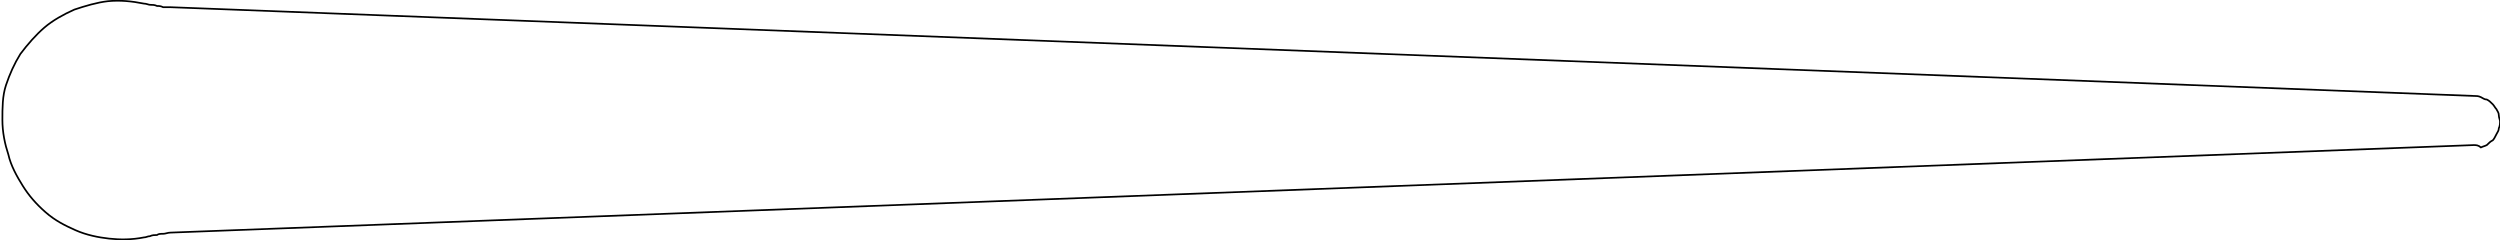
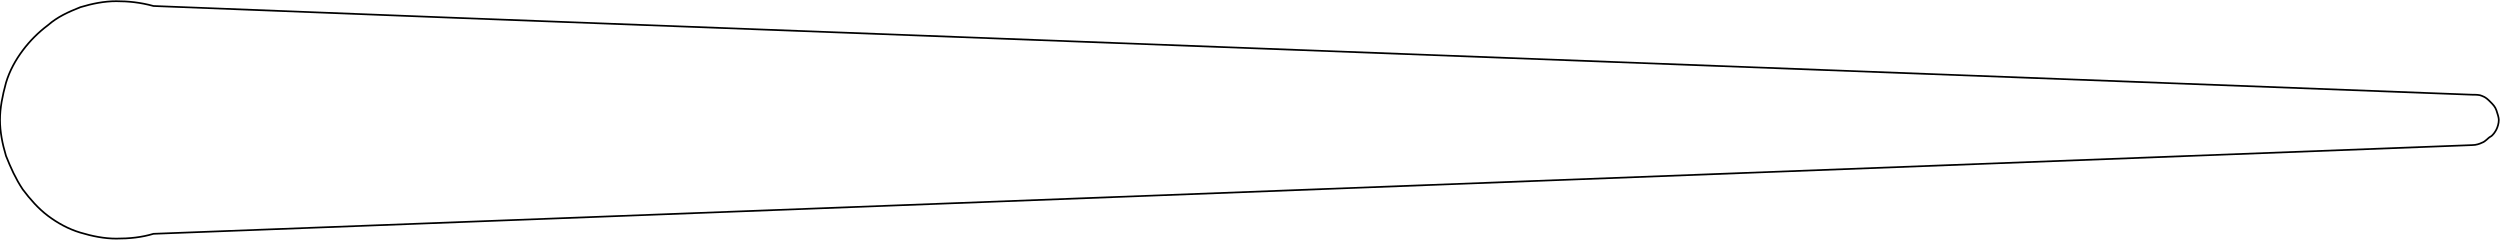
<svg xmlns="http://www.w3.org/2000/svg" version="1.1" id="Layer_1" x="0px" y="0px" viewBox="0 0 208.5 20" style="enable-background:new 0 0 208.5 20;" xml:space="preserve">
  <style type="text/css">
	.st0{fill:none;stroke:#000000;stroke-width:0.144;stroke-linecap:round;stroke-linejoin:round;}
</style>
-   <path class="st0" d="M206.3,12.1L14.2,19.4c-0.2,0-0.4,0.1-0.6,0.1s-0.4,0-0.5,0.1c-0.2,0-0.4,0-0.6,0.1c-0.2,0-0.3,0.1-0.5,0.1l0,0  c-1,0.2-2,0.2-2.9,0.1c-0.9-0.1-1.9-0.3-2.8-0.7c-0.9-0.4-1.7-0.8-2.5-1.5s-1.4-1.4-1.9-2.2s-1-1.7-1.2-2.6  c-0.3-0.9-0.5-1.9-0.5-2.9S0.2,8,0.5,7.1c0.3-0.9,0.7-1.8,1.2-2.6C2.3,3.7,3,2.9,3.7,2.3s1.6-1.1,2.5-1.5C7.1,0.5,8.1,0.2,9,0.1  C10,0,11,0.1,12,0.3l0,0c0.2,0,0.4,0.1,0.5,0.1c0.2,0,0.4,0,0.6,0.1c0.2,0,0.3,0,0.5,0.1c0.2,0,0.4,0,0.6,0l0,0l192.1,7.4  c0.2,0,0.4,0,0.6,0.1c0.2,0.1,0.3,0.2,0.5,0.2c0.2,0.1,0.3,0.2,0.5,0.4c0.1,0.1,0.2,0.3,0.3,0.4c0.1,0.2,0.2,0.3,0.2,0.5  c0,0.2,0.1,0.4,0.1,0.5c0,0.2,0,0.4-0.1,0.6c0,0.2-0.1,0.3-0.2,0.5c-0.1,0.2-0.2,0.4-0.3,0.5c-0.2,0.1-0.3,0.2-0.5,0.4  c-0.2,0.1-0.3,0.1-0.5,0.2C206.7,12.1,206.5,12.1,206.3,12.1L206.3,12.1" />
+   <path class="st0" d="M38.3,1.5l167.9,6.4c0.3,0,0.6,0,0.8,0.1c0.3,0.1,0.5,0.3,0.7,0.5s0.4,0.4,0.5,0.7c0.1,0.3,0.2,0.6,0.2,0.8l0,0  c0,0.3-0.1,0.6-0.2,0.8c-0.1,0.2-0.3,0.5-0.5,0.6s-0.4,0.4-0.7,0.5c-0.2,0.1-0.5,0.2-0.8,0.2l0,0L12.8,19.5c-1,0.3-2,0.4-3.1,0.4  c-1,0-2-0.2-3-0.5c-1-0.3-1.9-0.8-2.7-1.4c-0.8-0.6-1.5-1.4-2.1-2.2c-0.6-0.9-1-1.8-1.4-2.8c-0.3-1-0.5-2-0.5-3c0-1,0.2-2,0.5-3.1  c0.3-1,0.8-1.9,1.4-2.7C2.5,3.4,3.2,2.7,4,2.1C4.8,1.4,5.7,1,6.7,0.6c1-0.3,2-0.5,3-0.5c1,0,2,0.1,3.1,0.4l0,0L38.3,1.5" />
</svg>
